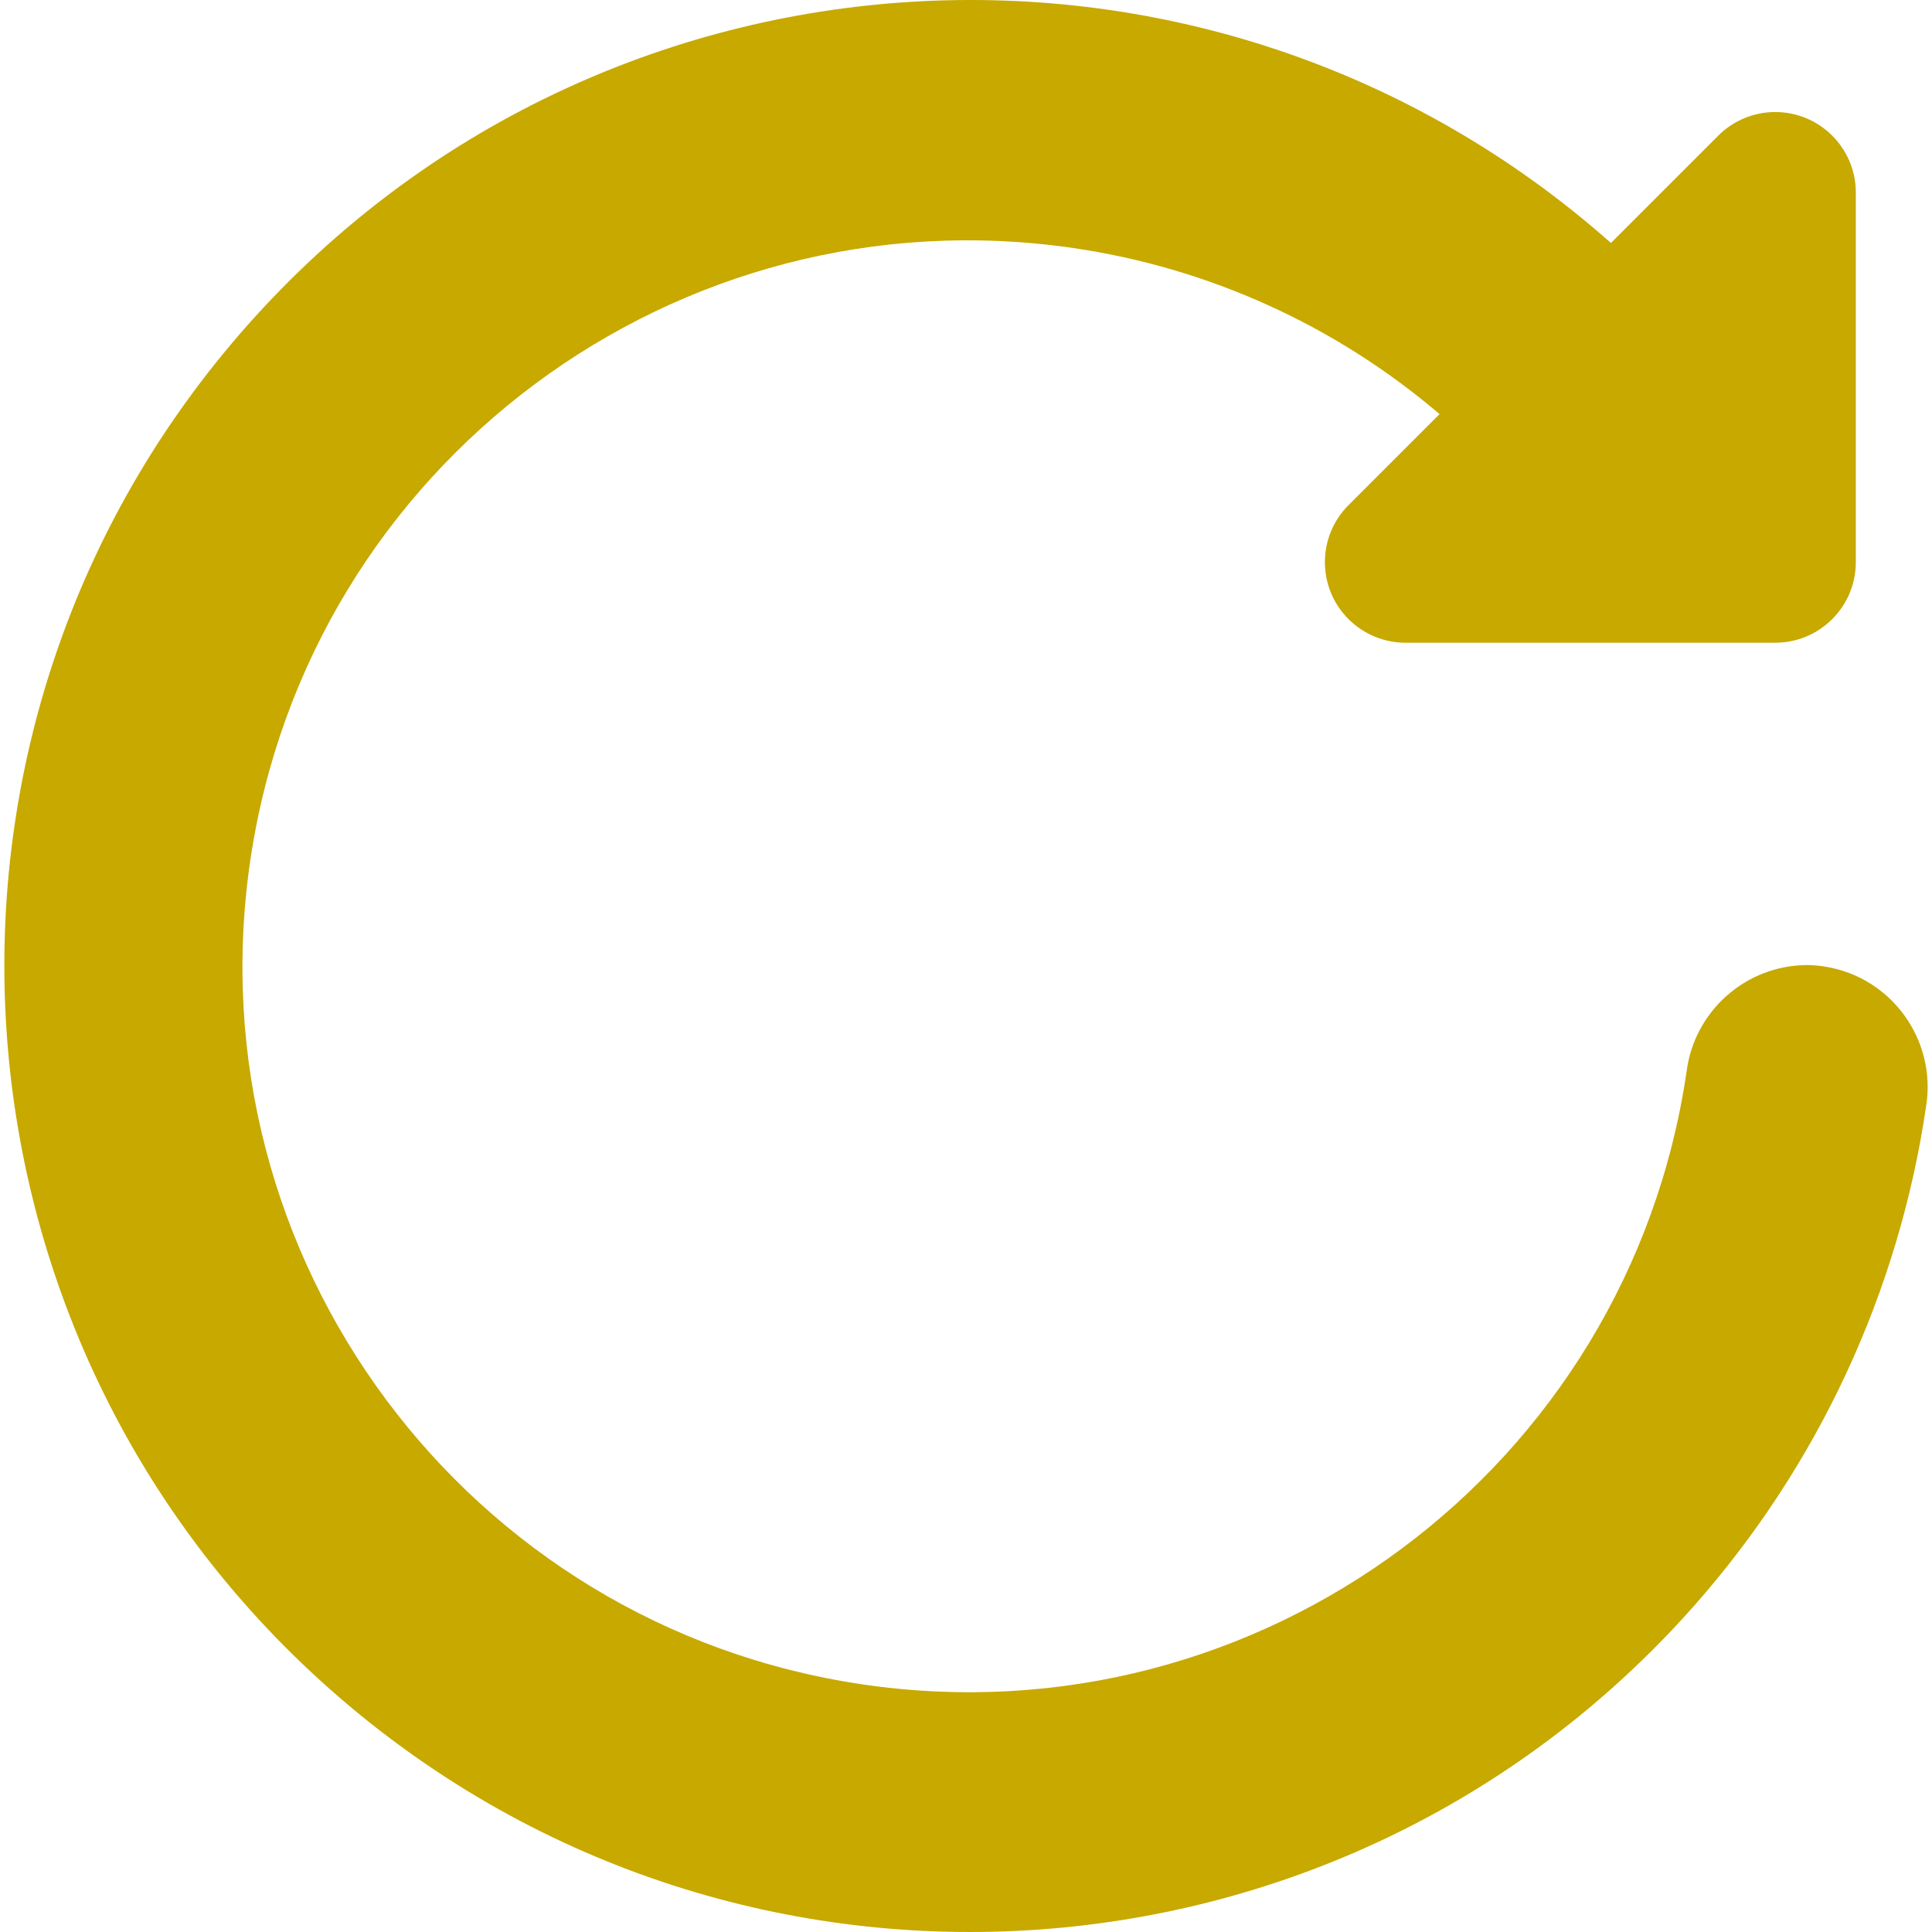
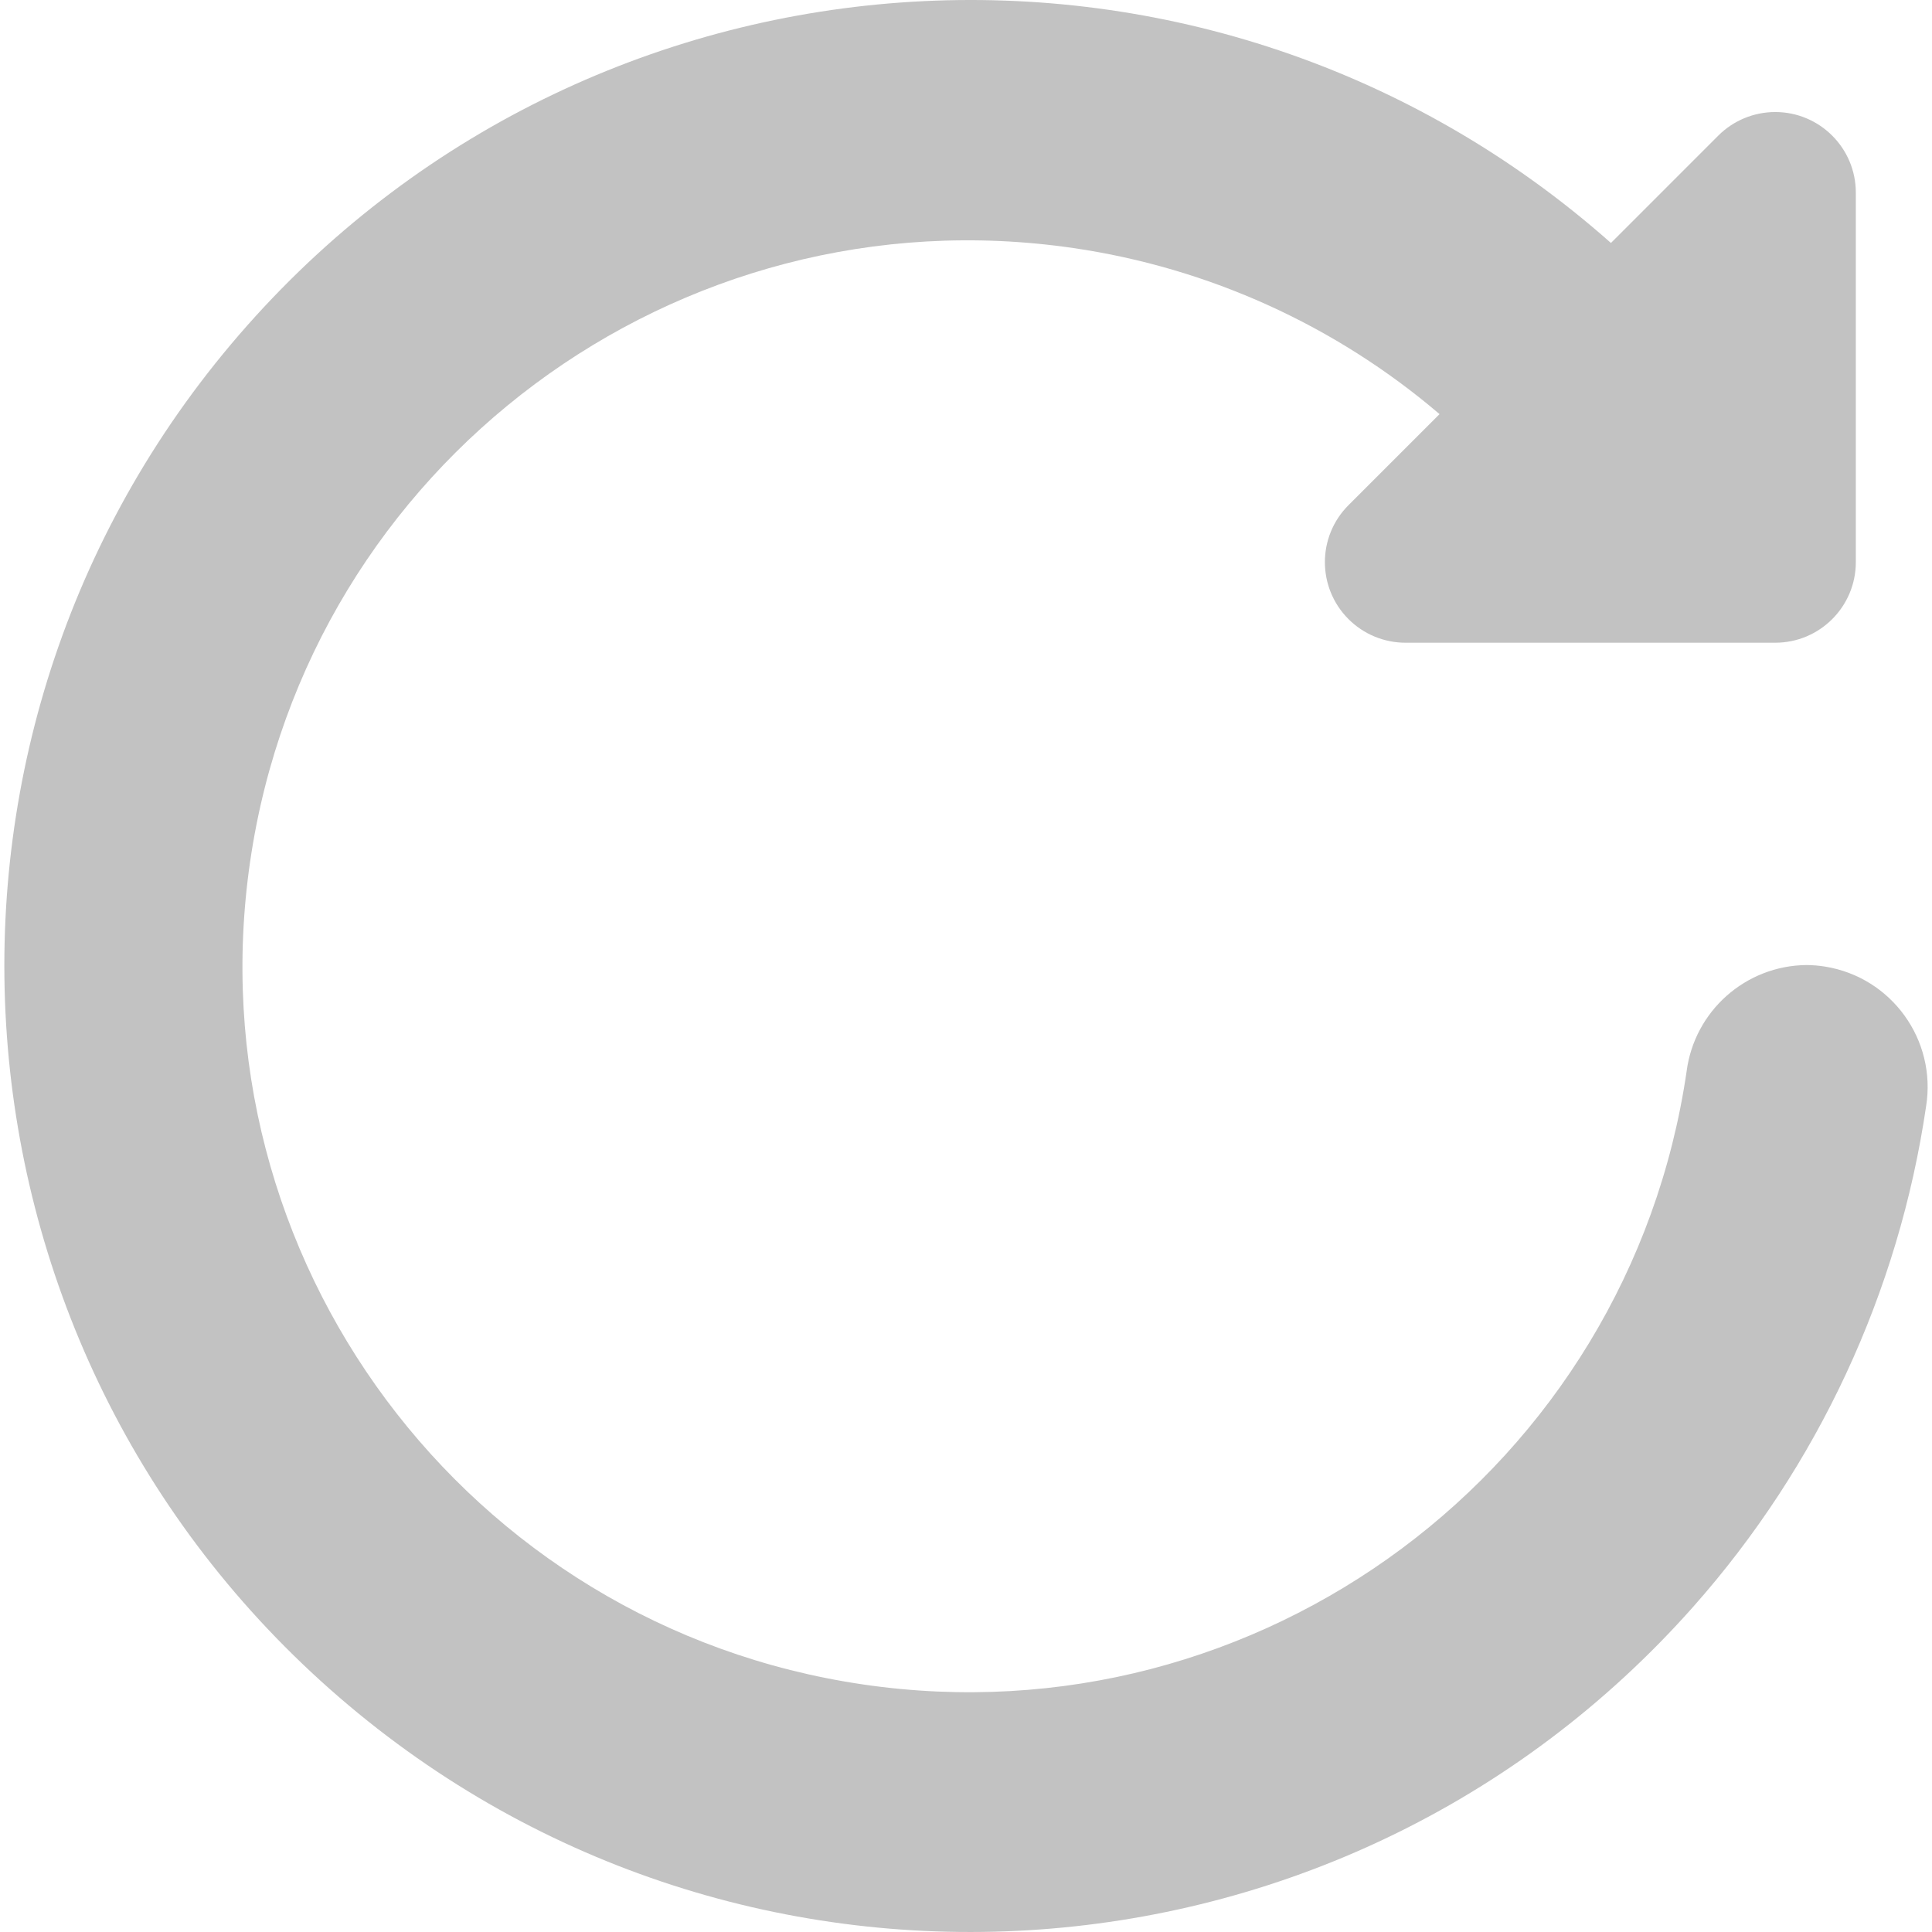
- <svg xmlns="http://www.w3.org/2000/svg" version="1.1" fill="#C7A900" id="Capa_1" x="0px" y="0px" viewBox="0 0 511.494 511.494" style="enable-background:new 0 0 511.494 511.494;" xml:space="preserve" width="512" height="512">
+ <svg xmlns="http://www.w3.org/2000/svg" version="1.1" fill="#c2c2c2" id="Capa_1" x="0px" y="0px" viewBox="0 0 511.494 511.494" style="enable-background:new 0 0 511.494 511.494;" xml:space="preserve" width="512" height="512">
  <g>
    <path d="M478.291,255.492c-16.133,0.143-29.689,12.161-31.765,28.16c-15.37,105.014-112.961,177.685-217.975,162.315   S50.866,333.006,66.236,227.992S179.197,50.307,284.211,65.677c35.796,5.239,69.386,20.476,96.907,43.959l-24.107,24.107   c-8.33,8.332-8.328,21.84,0.004,30.17c4.015,4.014,9.465,6.262,15.142,6.246h97.835c11.782,0,21.333-9.551,21.333-21.333V50.991   c-0.003-11.782-9.556-21.331-21.338-21.329c-5.655,0.001-11.079,2.248-15.078,6.246l-28.416,28.416   C320.774-29.34,159.141-19.568,65.476,86.152S-18.415,353.505,87.304,447.17s267.353,83.892,361.017-21.828   c32.972-37.216,54.381-83.237,61.607-132.431c2.828-17.612-9.157-34.183-26.769-37.011   C481.549,255.641,479.922,255.505,478.291,255.492z" />
  </g>
</svg>
